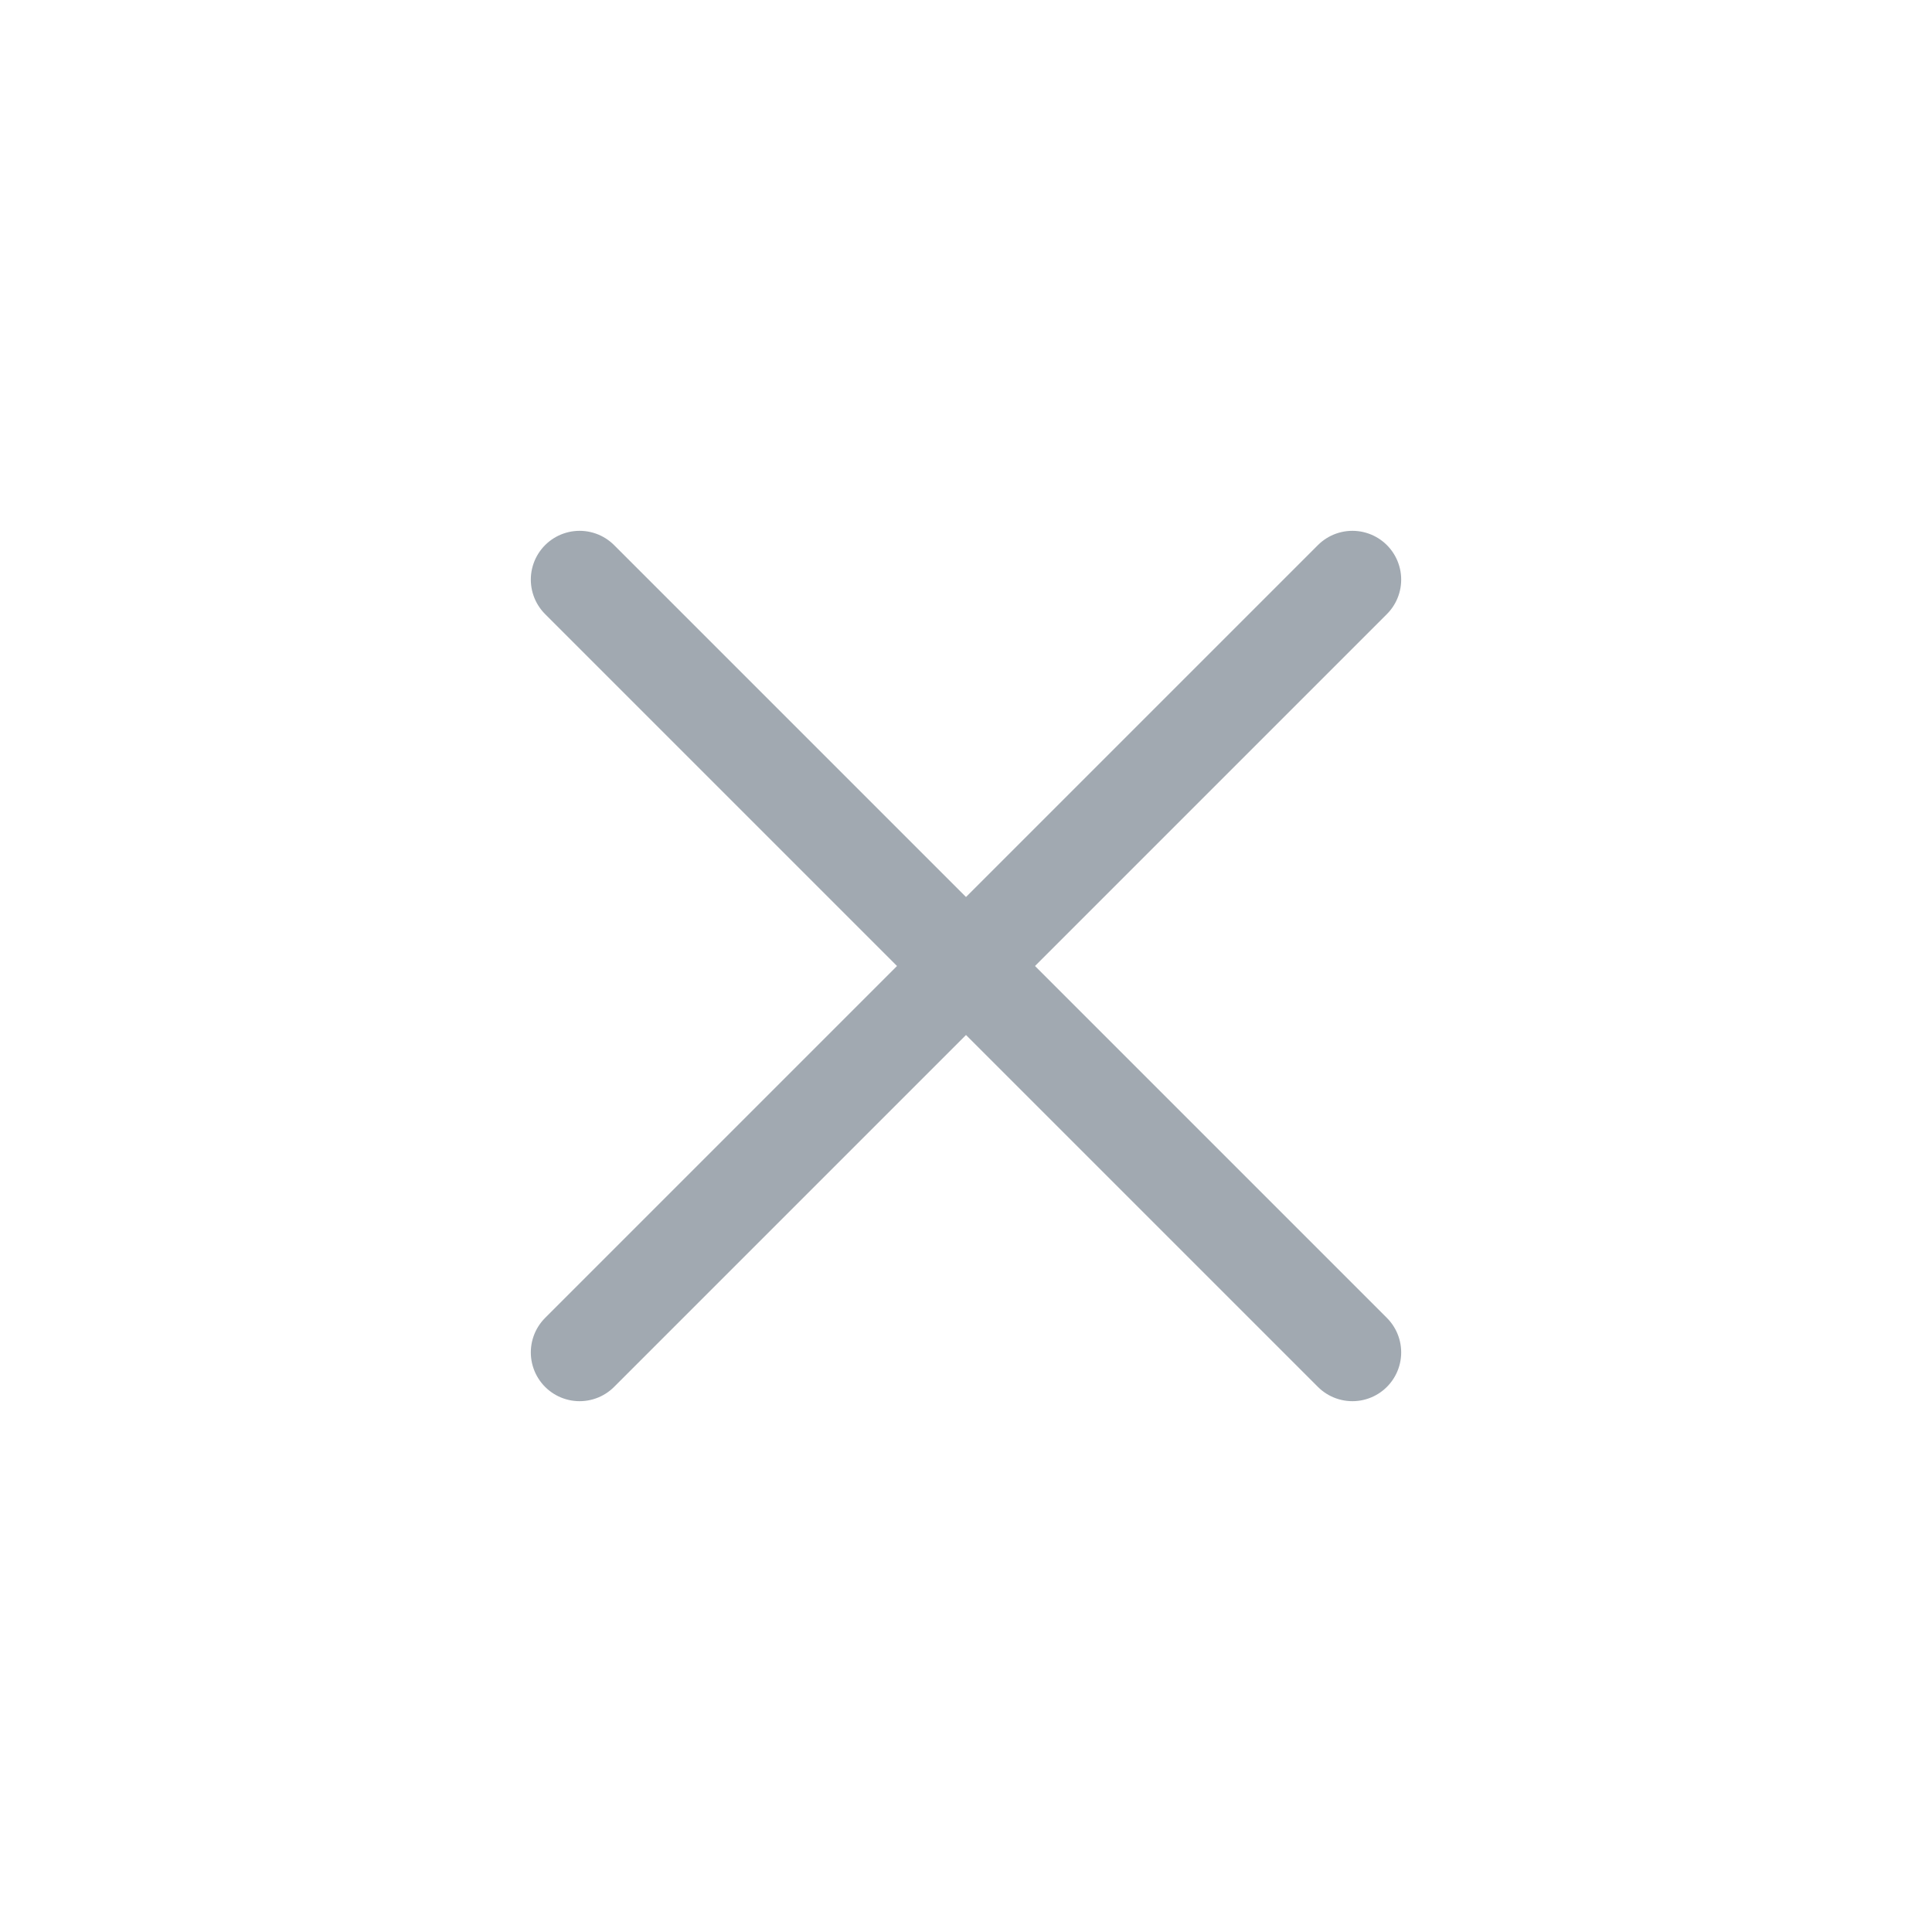
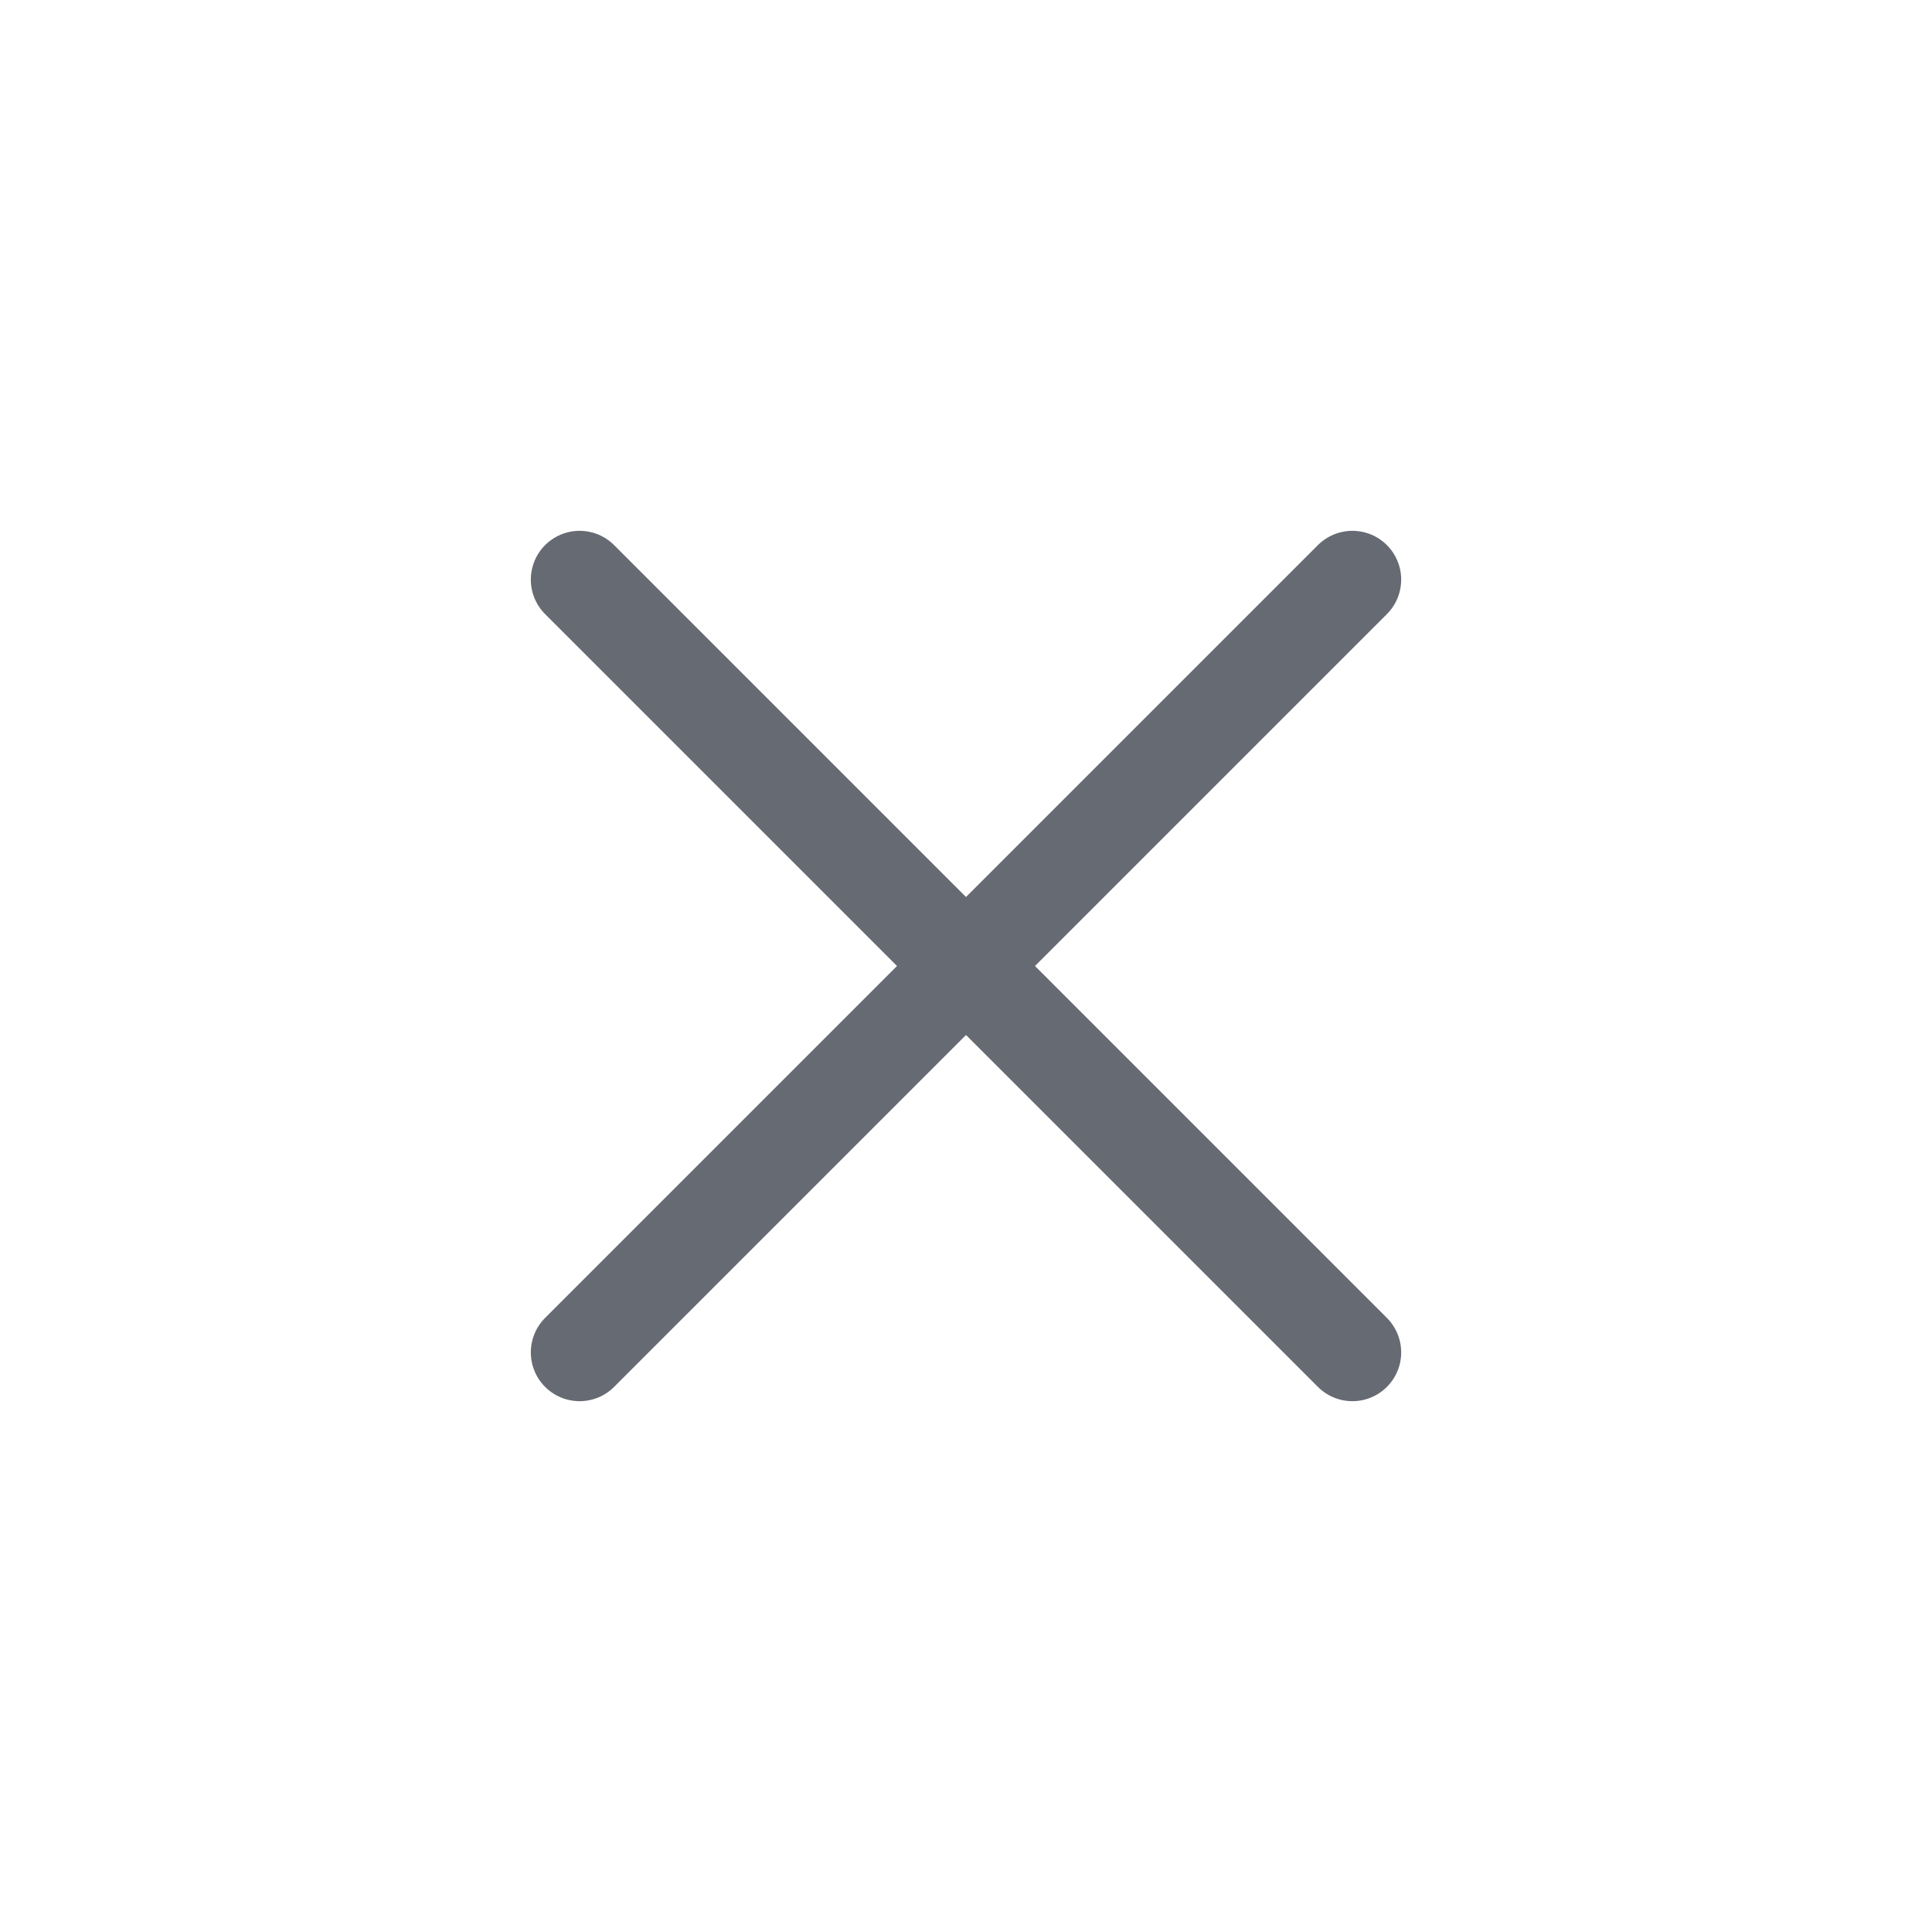
<svg xmlns="http://www.w3.org/2000/svg" viewBox="0 0 50 50" version="1.2" baseProfile="tiny">
  <defs>
</defs>
  <g fill="none" stroke="black" stroke-width="1" fill-rule="evenodd" stroke-linecap="square" stroke-linejoin="bevel">
-     <g fill="none" stroke="#a1a9b1" stroke-opacity="1" stroke-width="1.01" stroke-linecap="round" stroke-linejoin="miter" stroke-miterlimit="2" transform="matrix(2.5,0,0,2.5,2.5,2.5)" font-family="Noto Sans" font-size="10" font-weight="400" font-style="normal">
+     <g fill="none" stroke="#666a73" stroke-opacity="1" stroke-width="1.01" stroke-linecap="round" stroke-linejoin="miter" stroke-miterlimit="2" transform="matrix(2.5,0,0,2.5,2.5,2.5)" font-family="Noto Sans" font-size="10" font-weight="400" font-style="normal">
      <polyline fill="none" vector-effect="none" points="5,5 13,13 " />
      <polyline fill="none" vector-effect="none" points="13,5 5,13 " />
    </g>
    <g fill="none" stroke="#000000" stroke-opacity="1" stroke-width="1" stroke-linecap="square" stroke-linejoin="bevel" transform="matrix(1,0,0,1,0,0)" font-family="Noto Sans" font-size="10" font-weight="400" font-style="normal">
</g>
  </g>
</svg>
